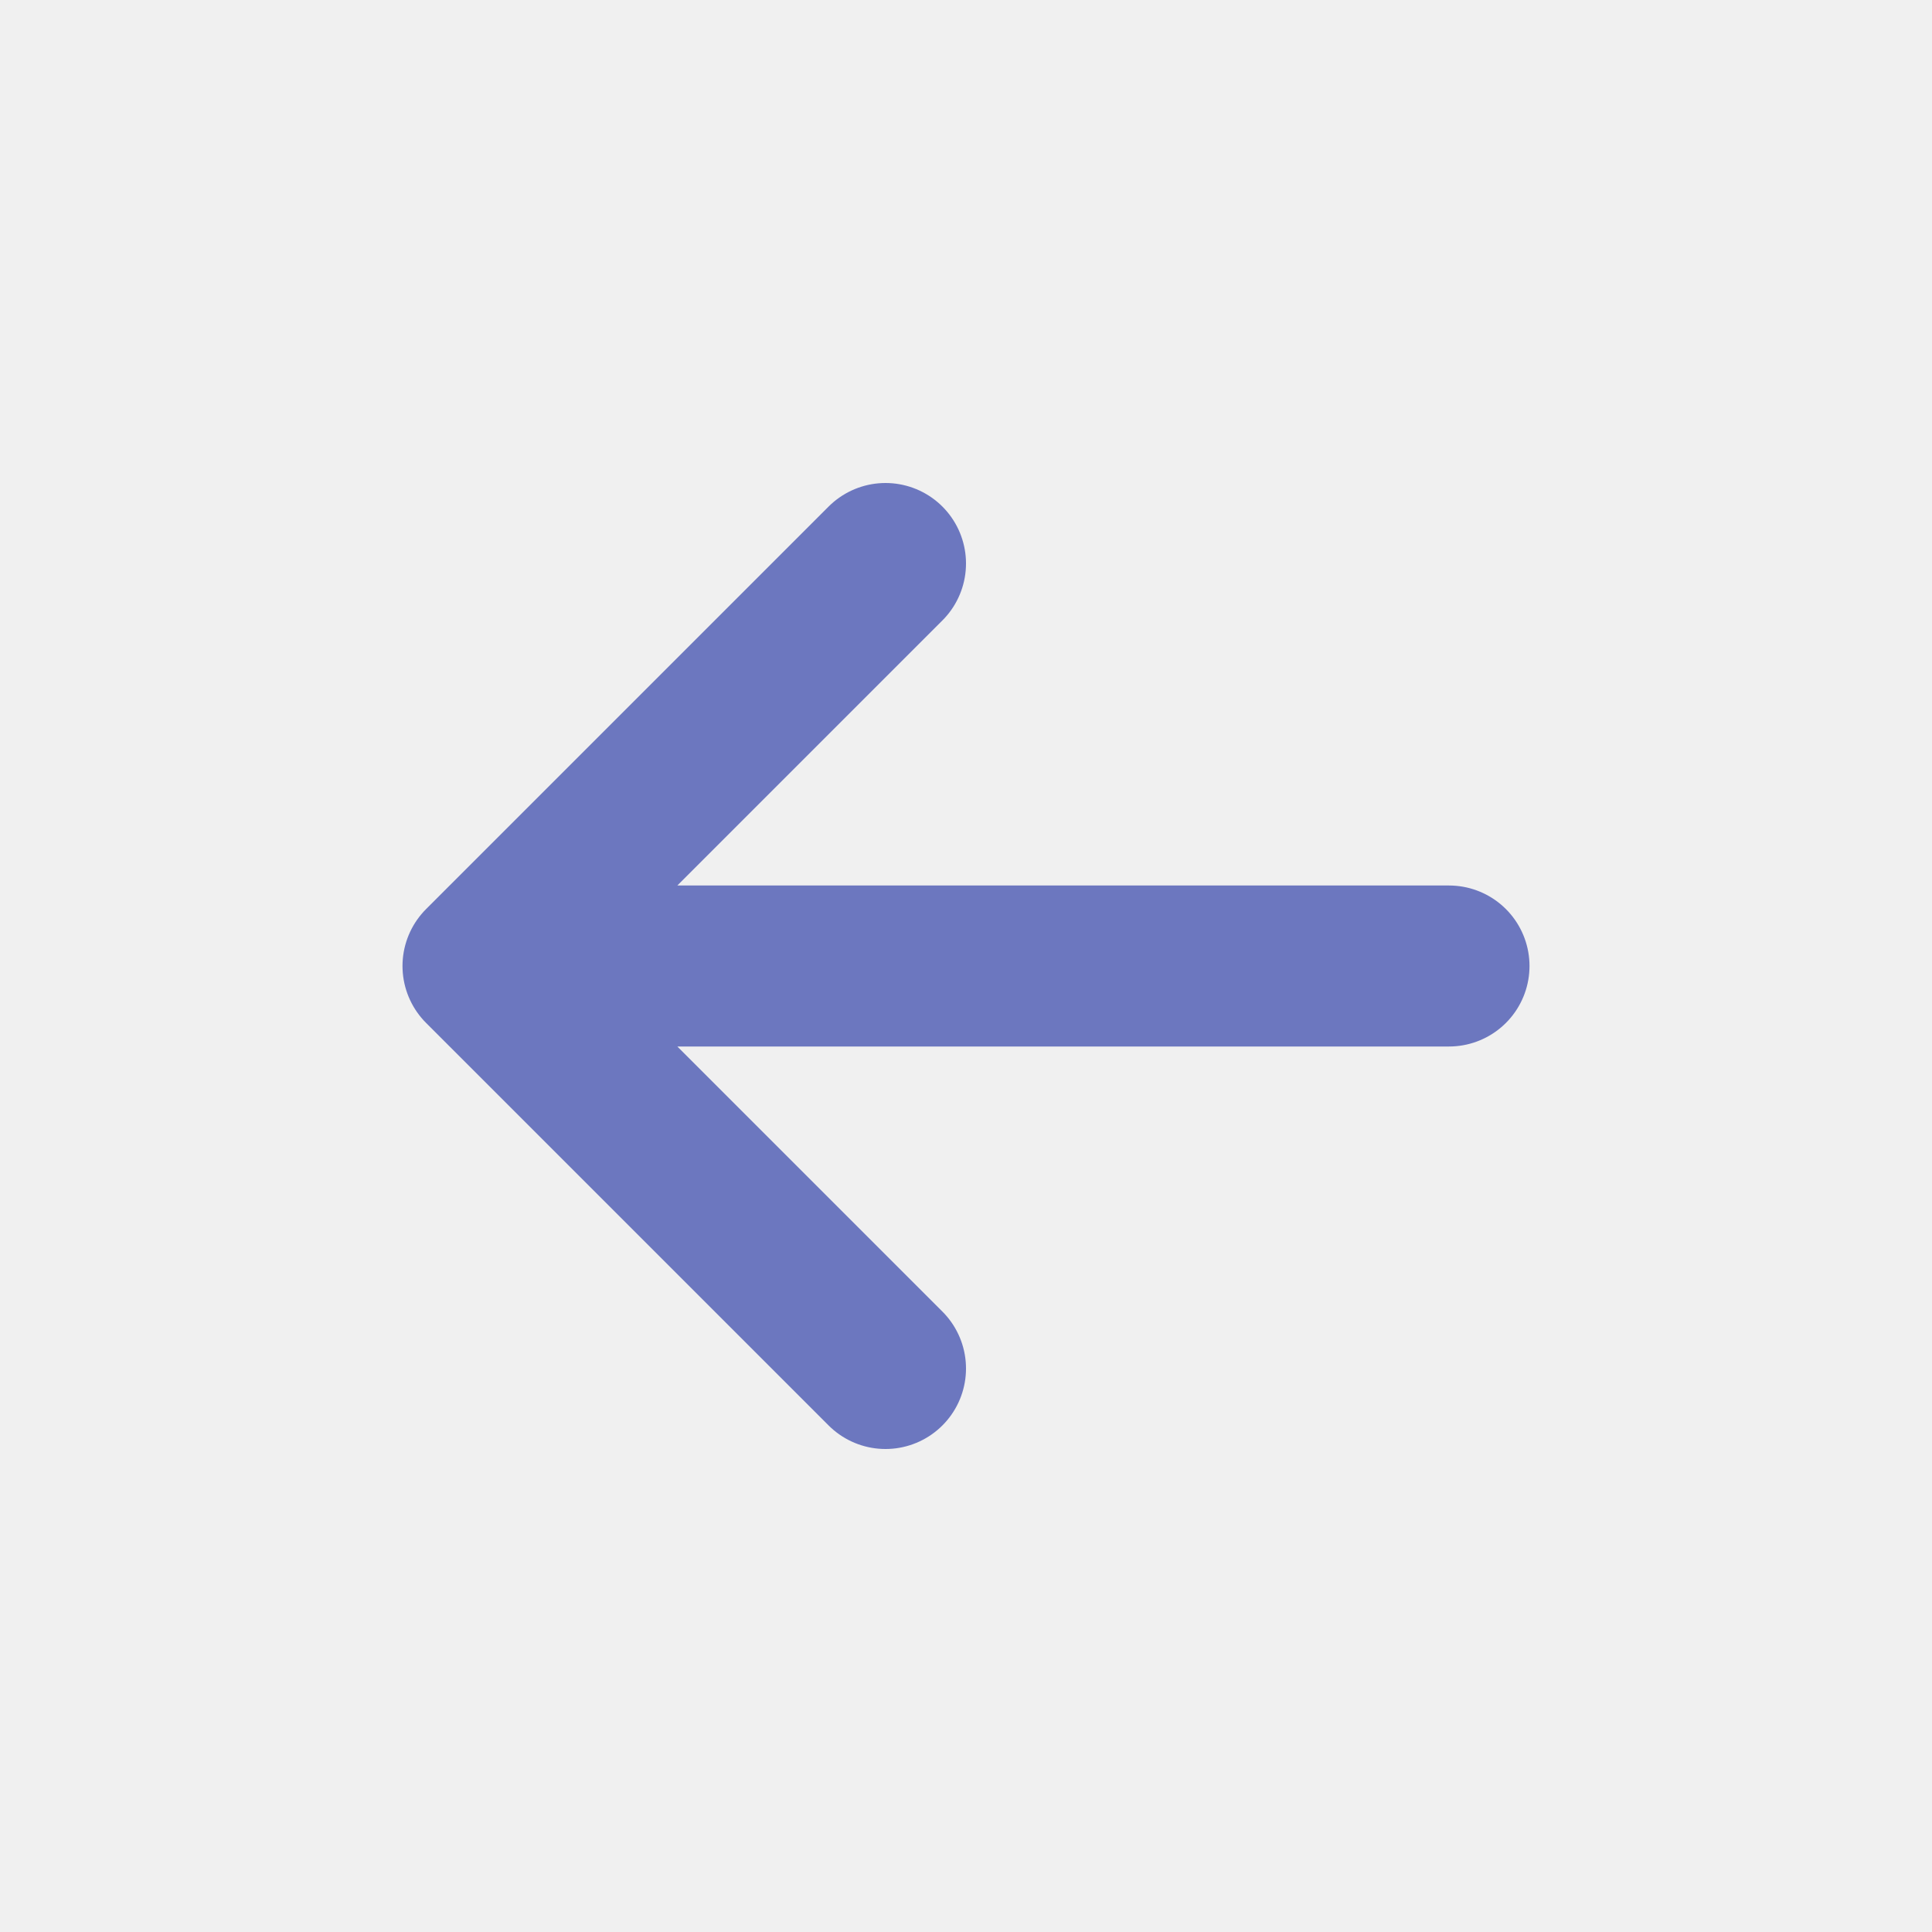
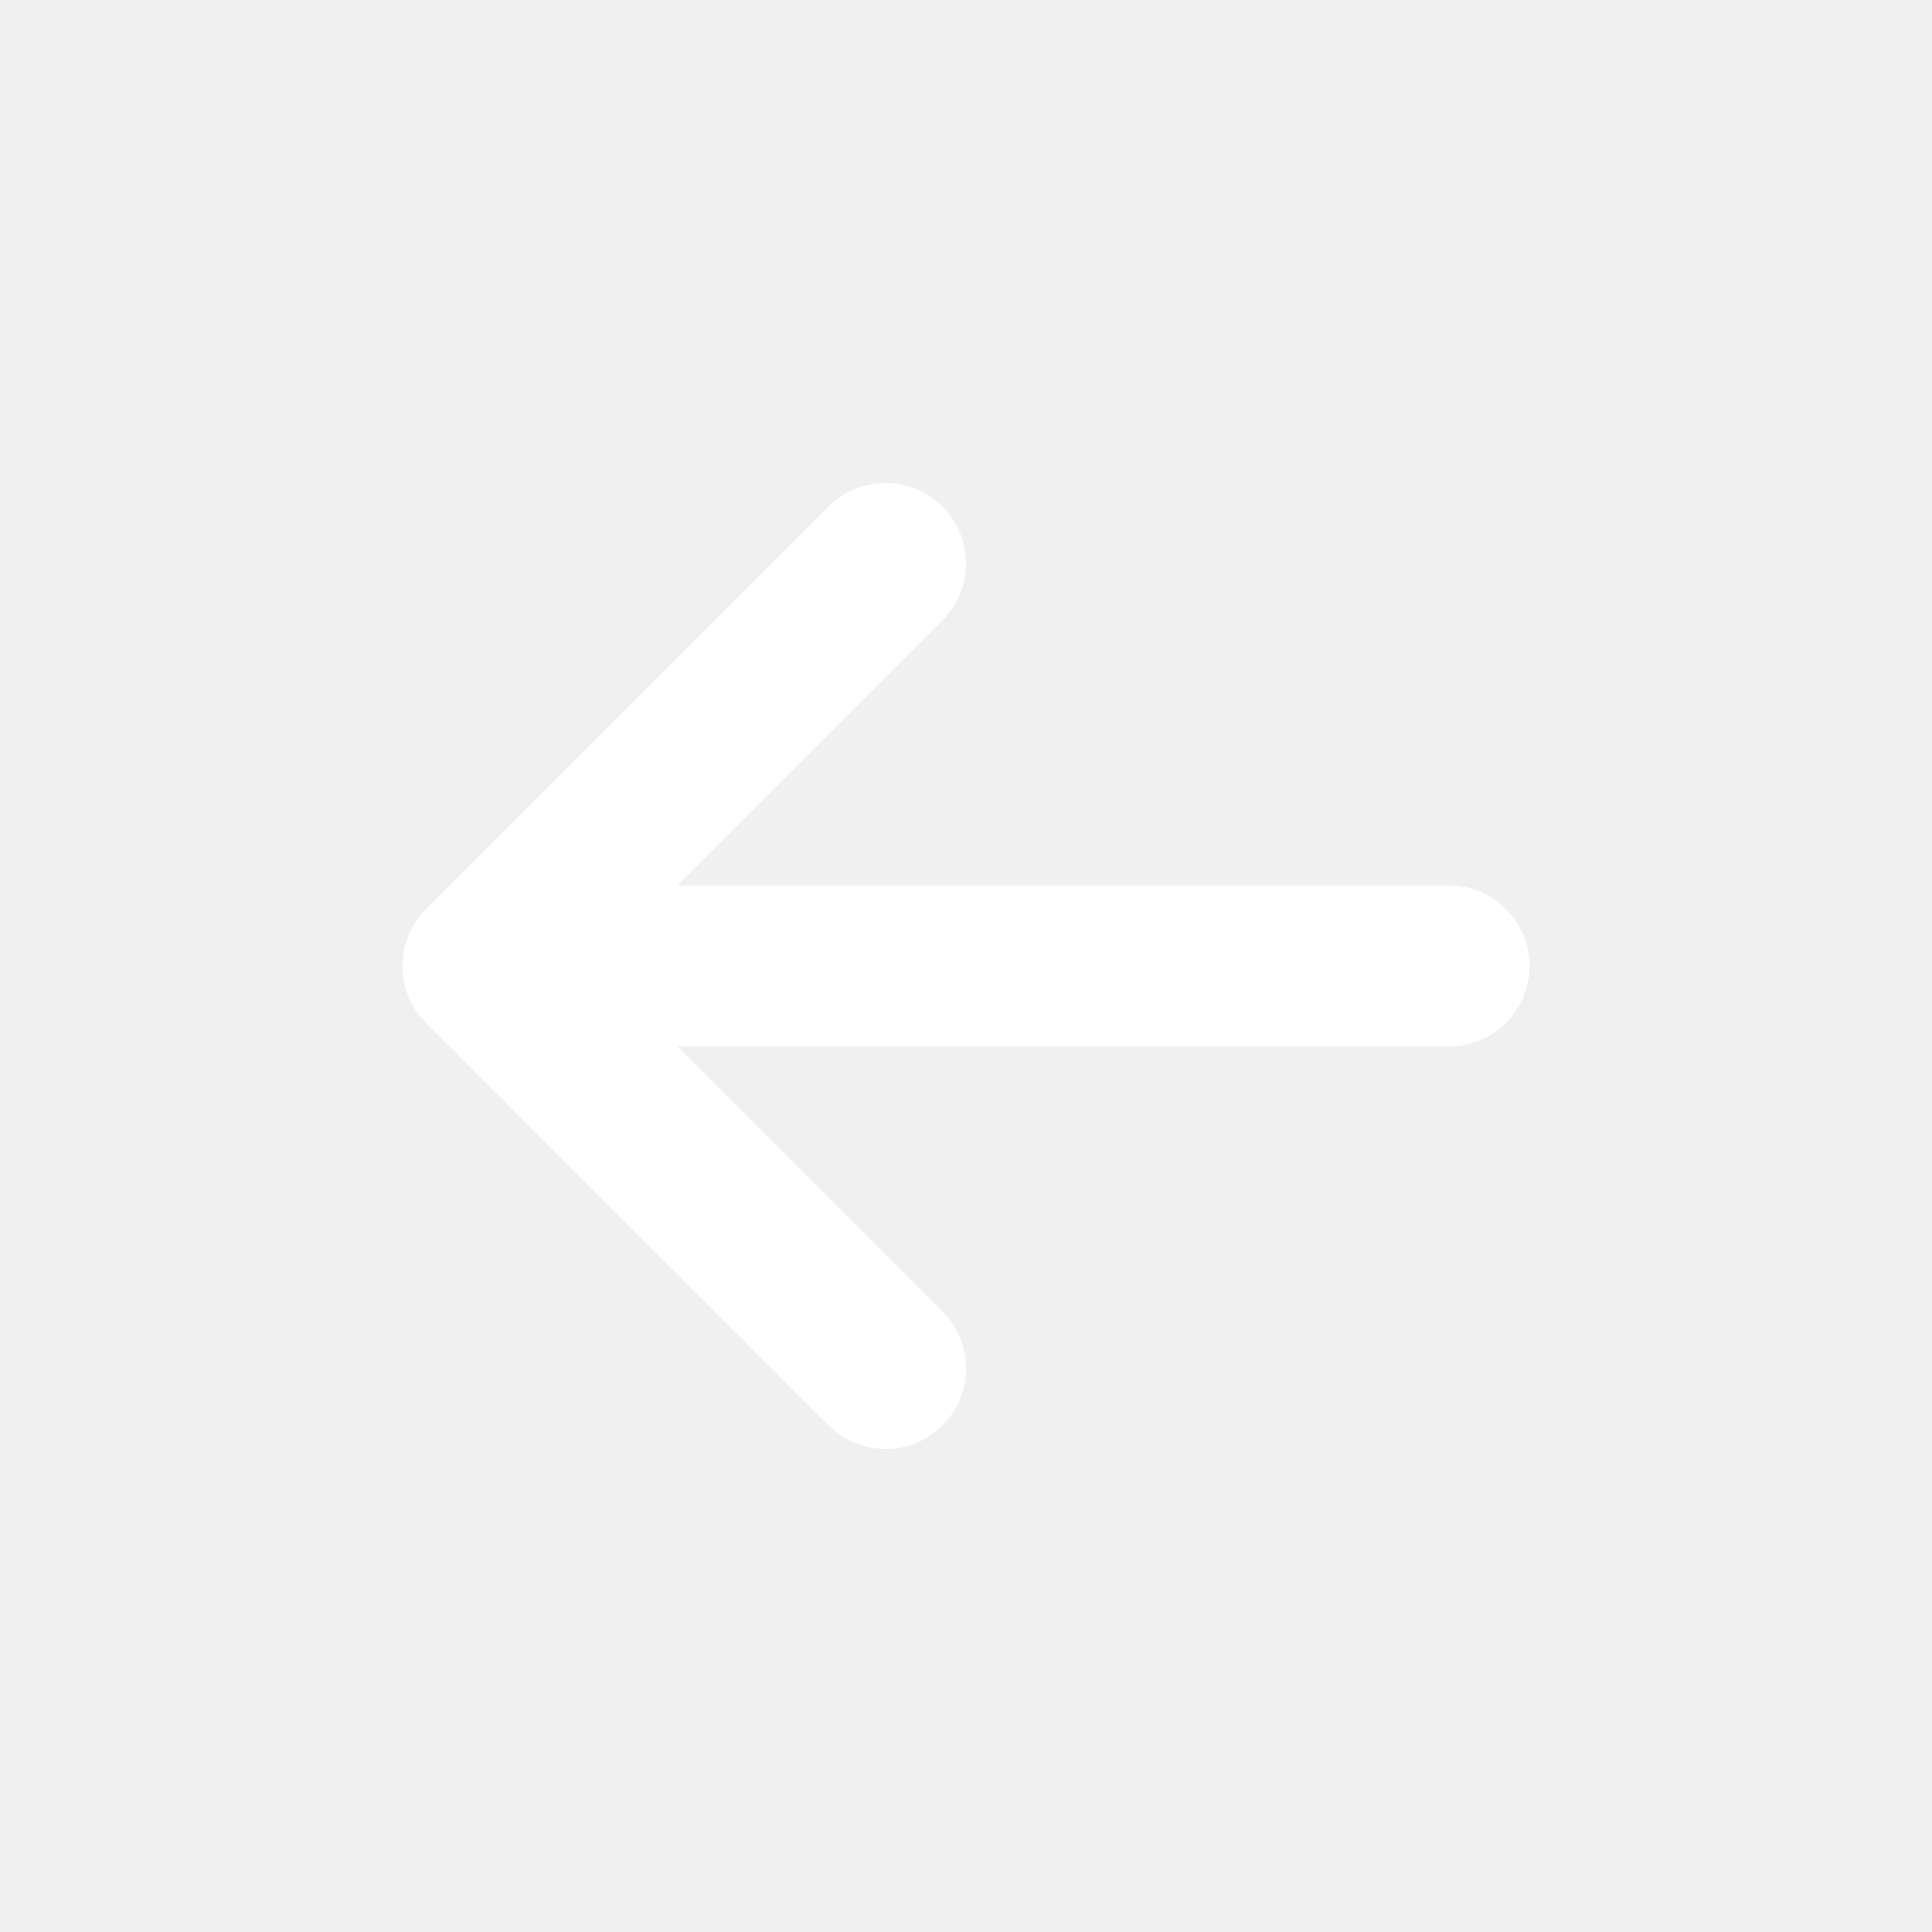
- <svg xmlns="http://www.w3.org/2000/svg" width="30px" height="30px" viewBox="0 0 24 24" fill="none" stroke="#6C77BF">
+ <svg xmlns="http://www.w3.org/2000/svg" width="35" height="35" viewBox="0 0 24 24" fill="none" stroke="#6C77BF">
  <g id="SVGRepo_bluegCarrier" stroke-width="0" />
  <g id="SVGRepo_tracerCarrier" stroke-linecap="round" stroke-linejoin="round" />
  <g id="SVGRepo_iconCarrier">
-     <path d="M6 12H18M6 12L11 7M6 12L11 17" stroke="#6C77BF" stroke-width="2" stroke-linecap="round" stroke-linejoin="round" />
+     <path d="M6 12H18M6 12L11 7M6 12L11 17" stroke="#fff" stroke-width="2" stroke-linecap="round" stroke-linejoin="round" />
  </g>
</svg>
